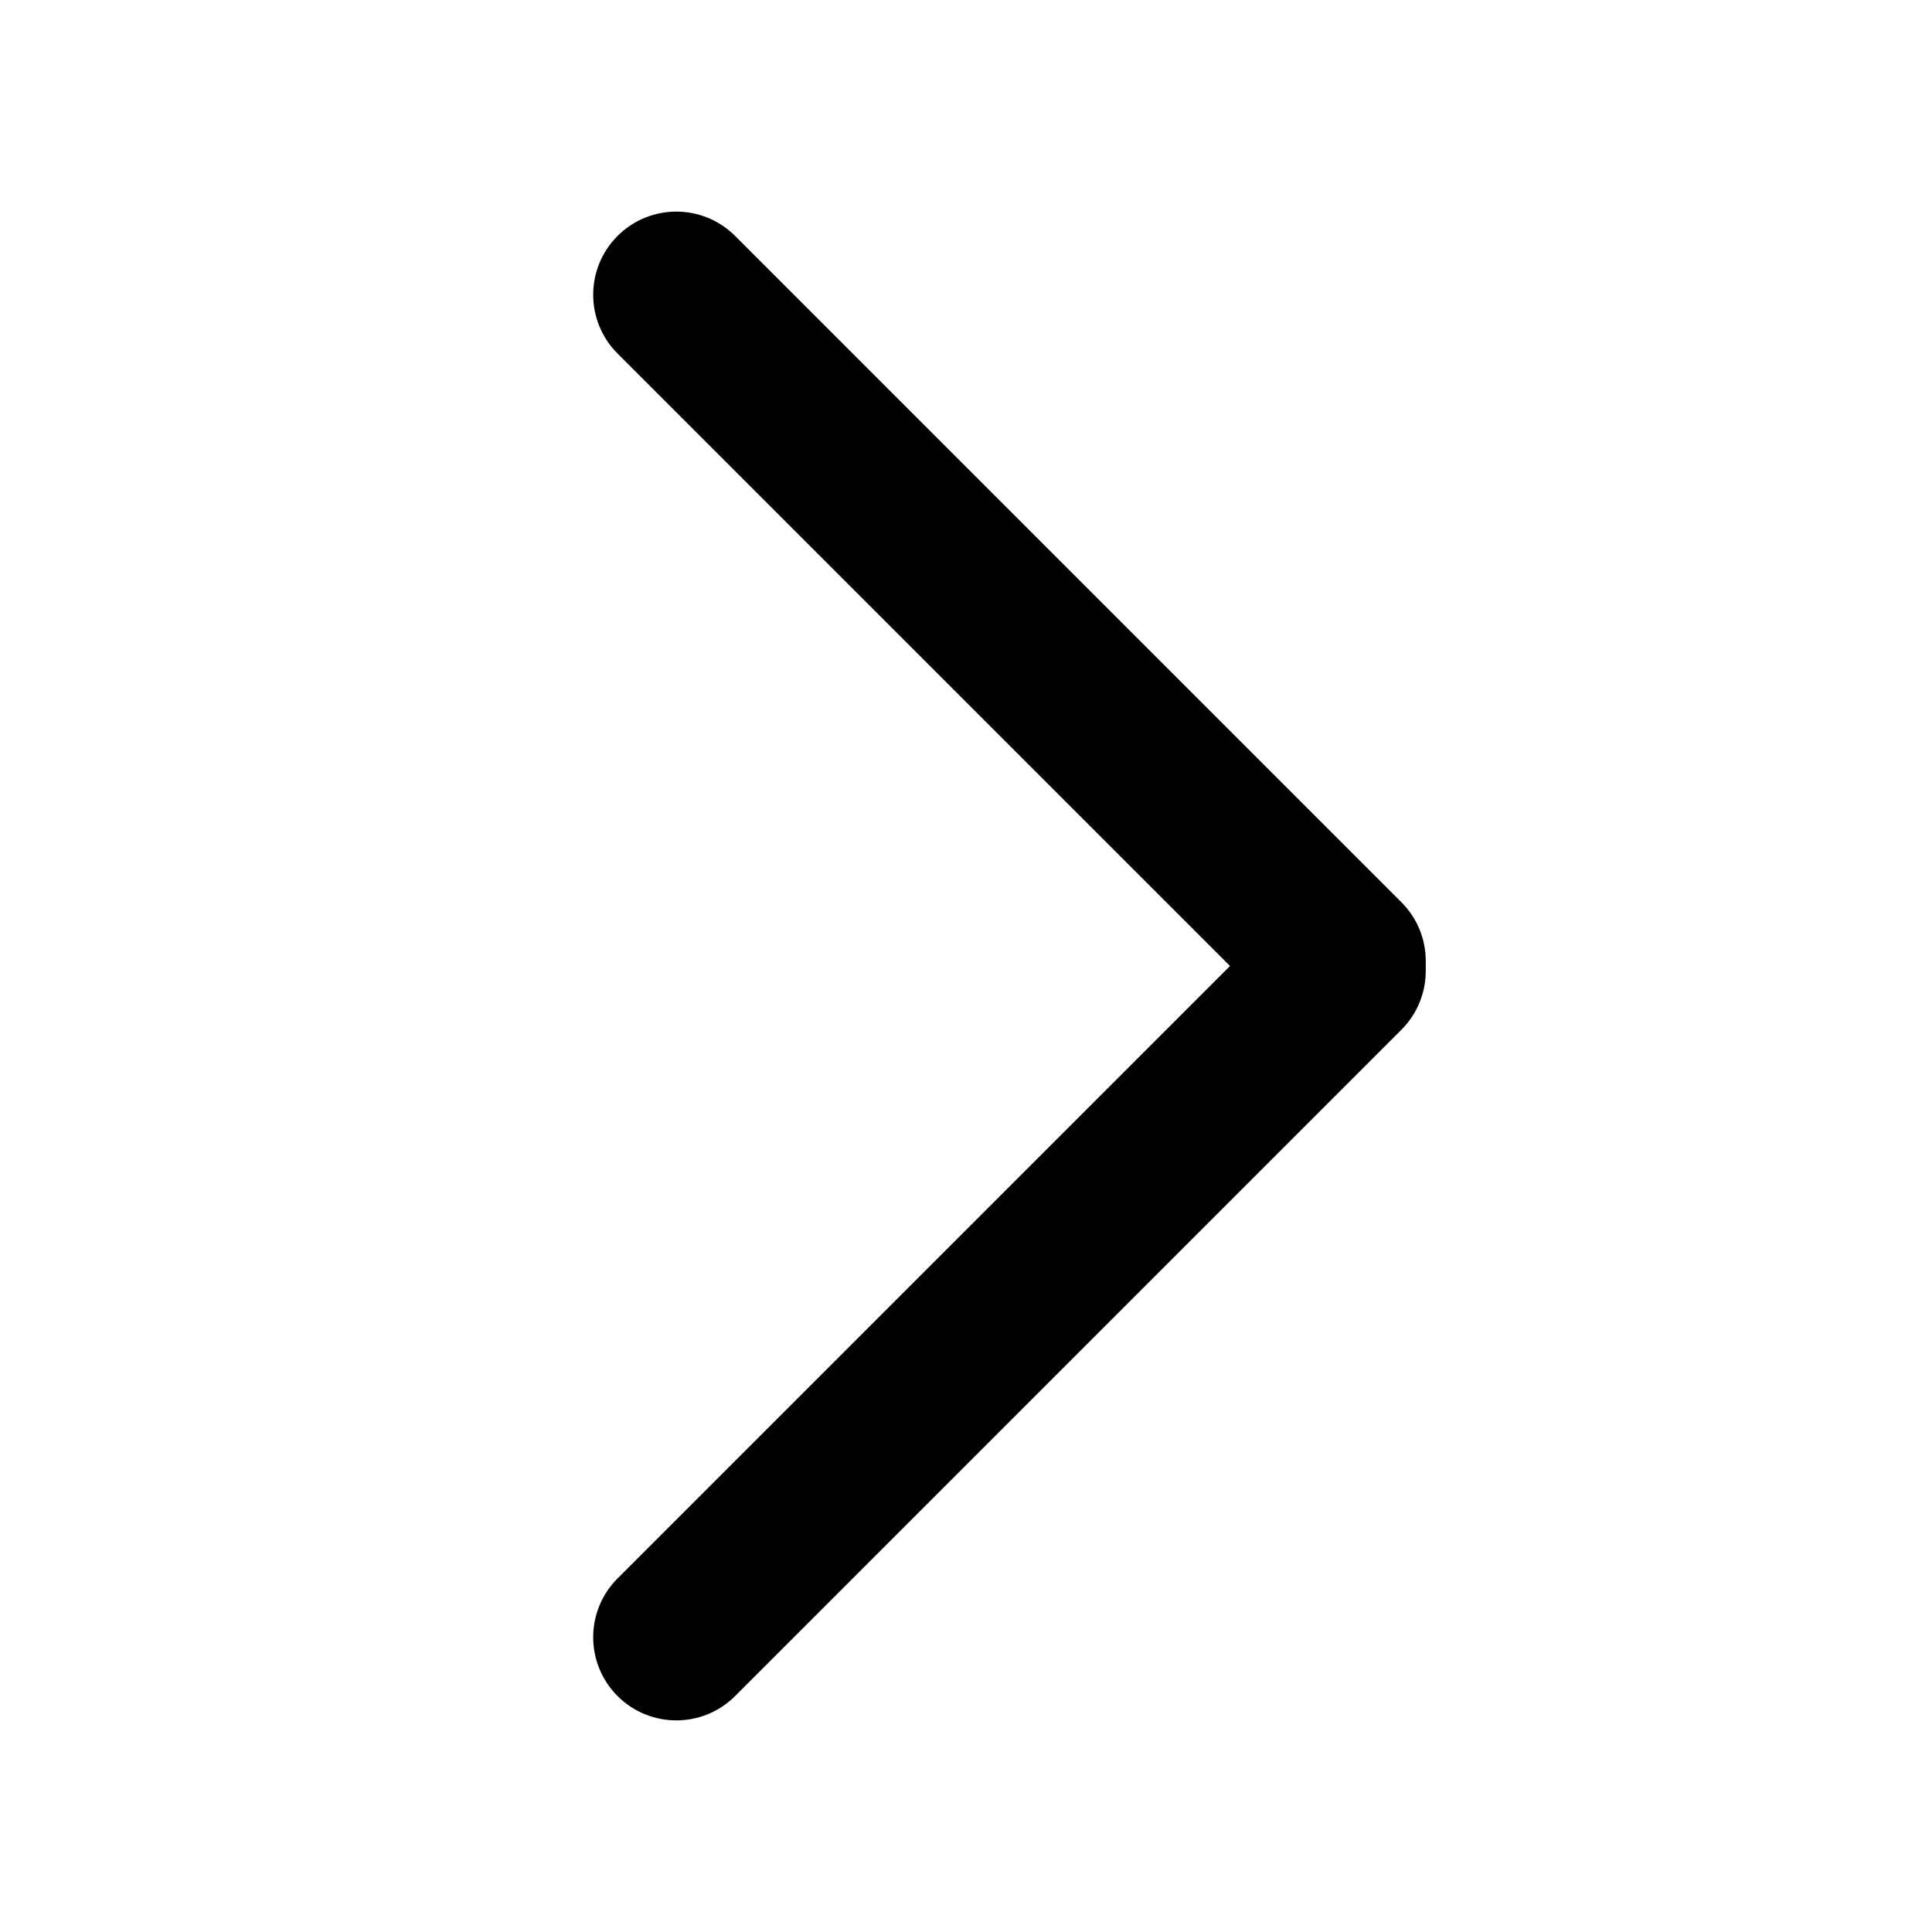
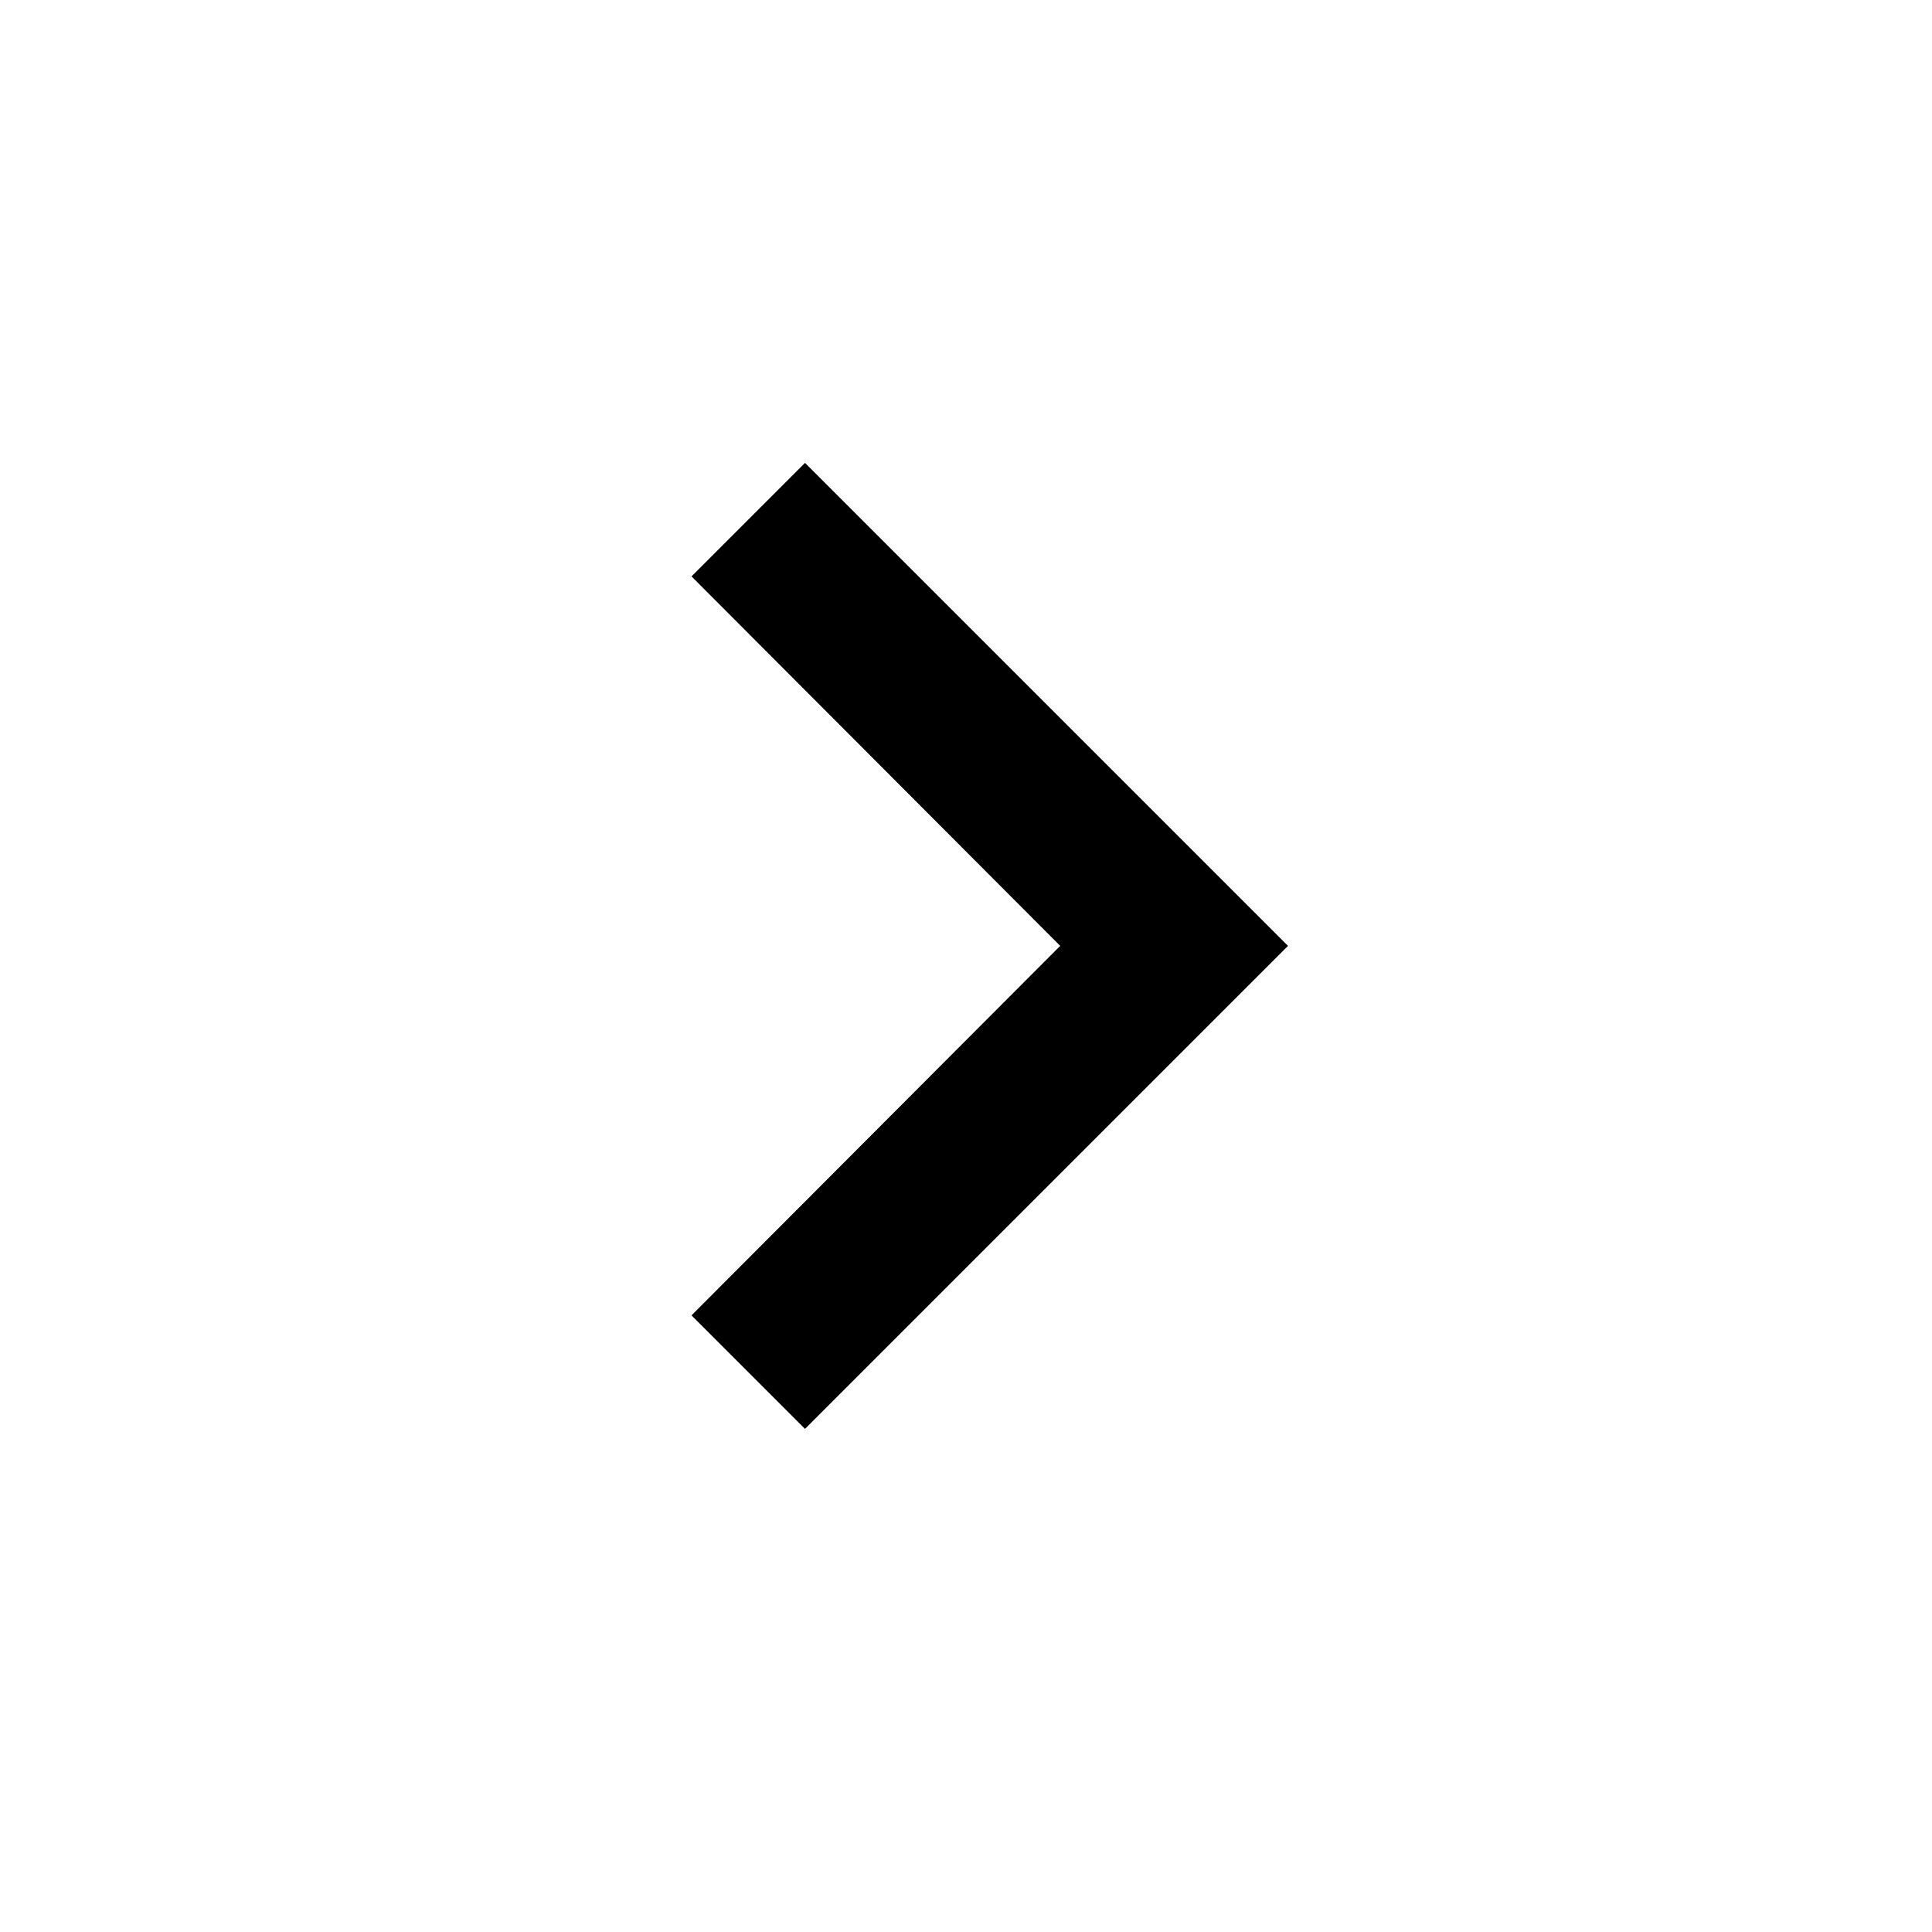
- <svg xmlns="http://www.w3.org/2000/svg" width="400" height="400">
-   <g>
-   </g>
-   <g>
-     <g display="none" overflow="visible" y="0" x="0" height="100%" width="100%" id="canvasGrid">
-       <rect fill="url(#gridpattern)" stroke-width="0" y="0" x="0" height="100%" width="100%" />
-     </g>
-     <g stroke="null" id="svg_4">
-       <rect stroke="#000" transform="matrix(0.8114546,0.8114546,-0.8114546,0.8114546,139.8784,-168.3325) " rx="15" id="svg_1" height="30" width="200" y="126.232" x="126.415" stroke-width="0" fill="#000000" />
-       <rect stroke="#000" transform="matrix(0.8114546,-0.8114546,0.8114546,0.8114546,-186.3264,202.1242) " rx="15" id="svg_2" height="30" width="200" y="270.415" x="101.768" stroke-width="0" fill="#000000" />
-     </g>
-   </g>
+ <svg xmlns="http://www.w3.org/2000/svg" fill="#000000" height="24" viewBox="0 0 24 24" width="24">
+   <path d="M8.59 16.34l4.58-4.59-4.58-4.59L10 5.75l6 6-6 6z" />
+   <path d="M0-.25h24v24H0z" fill="none" />
</svg>
